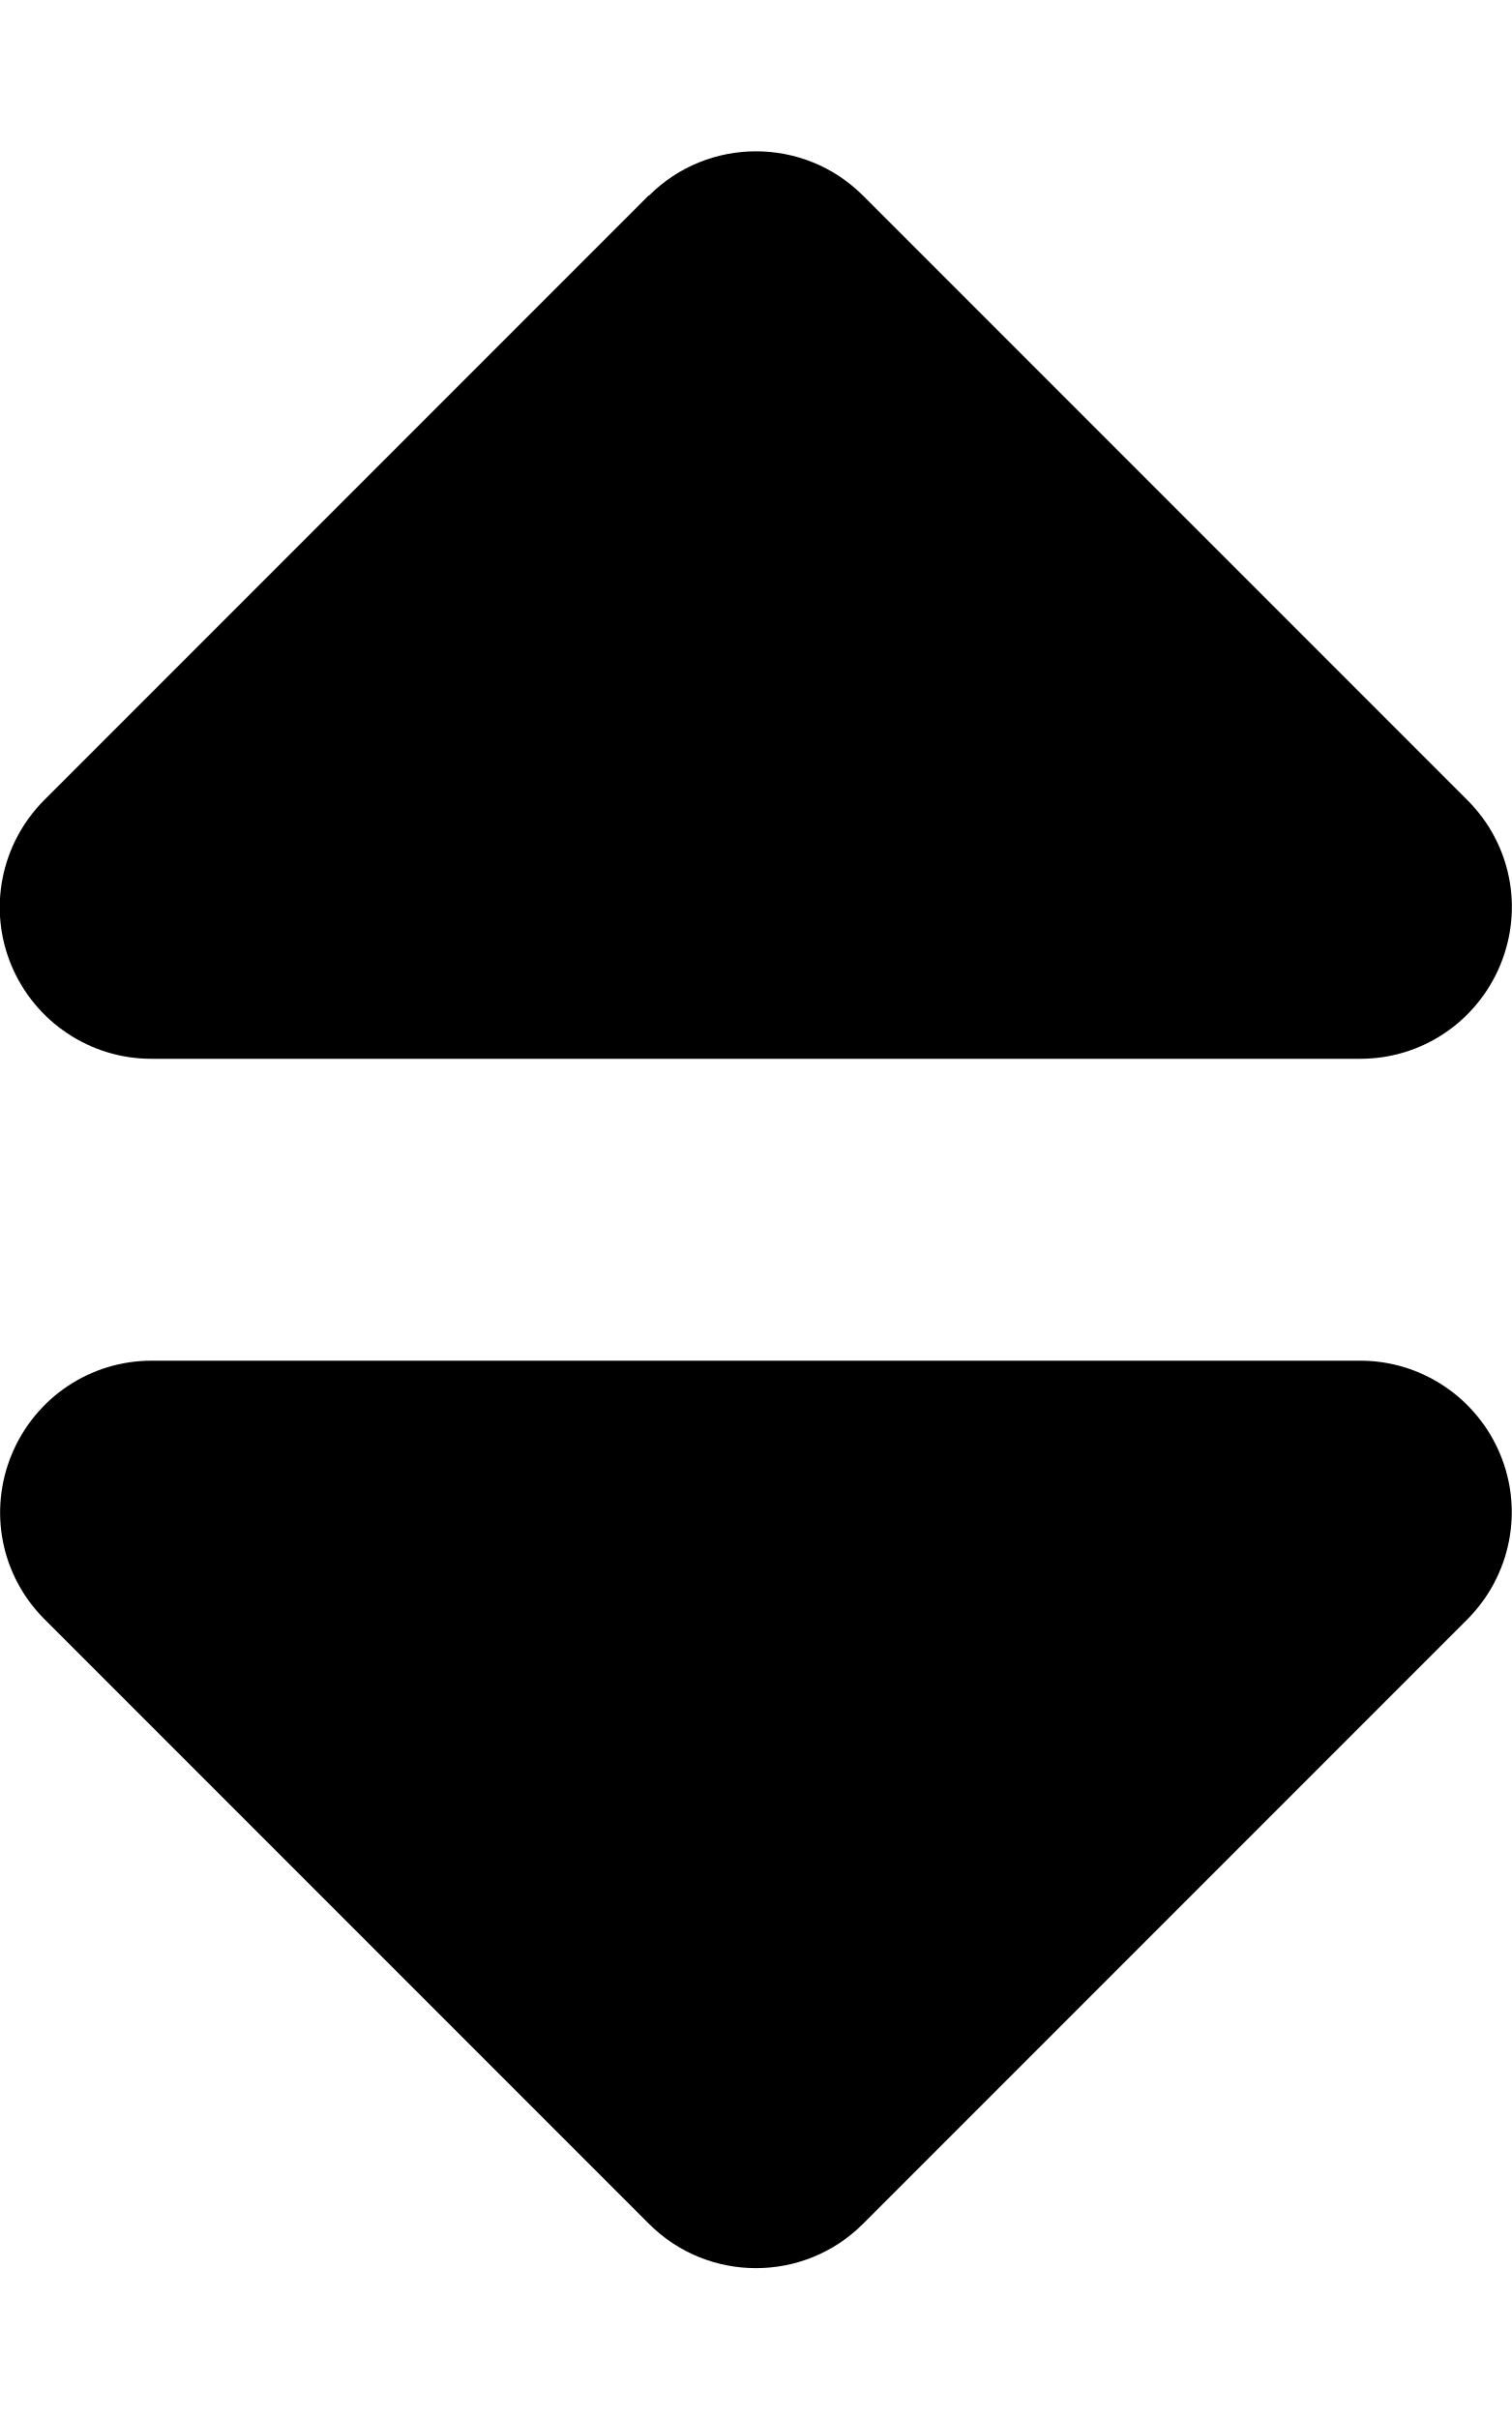
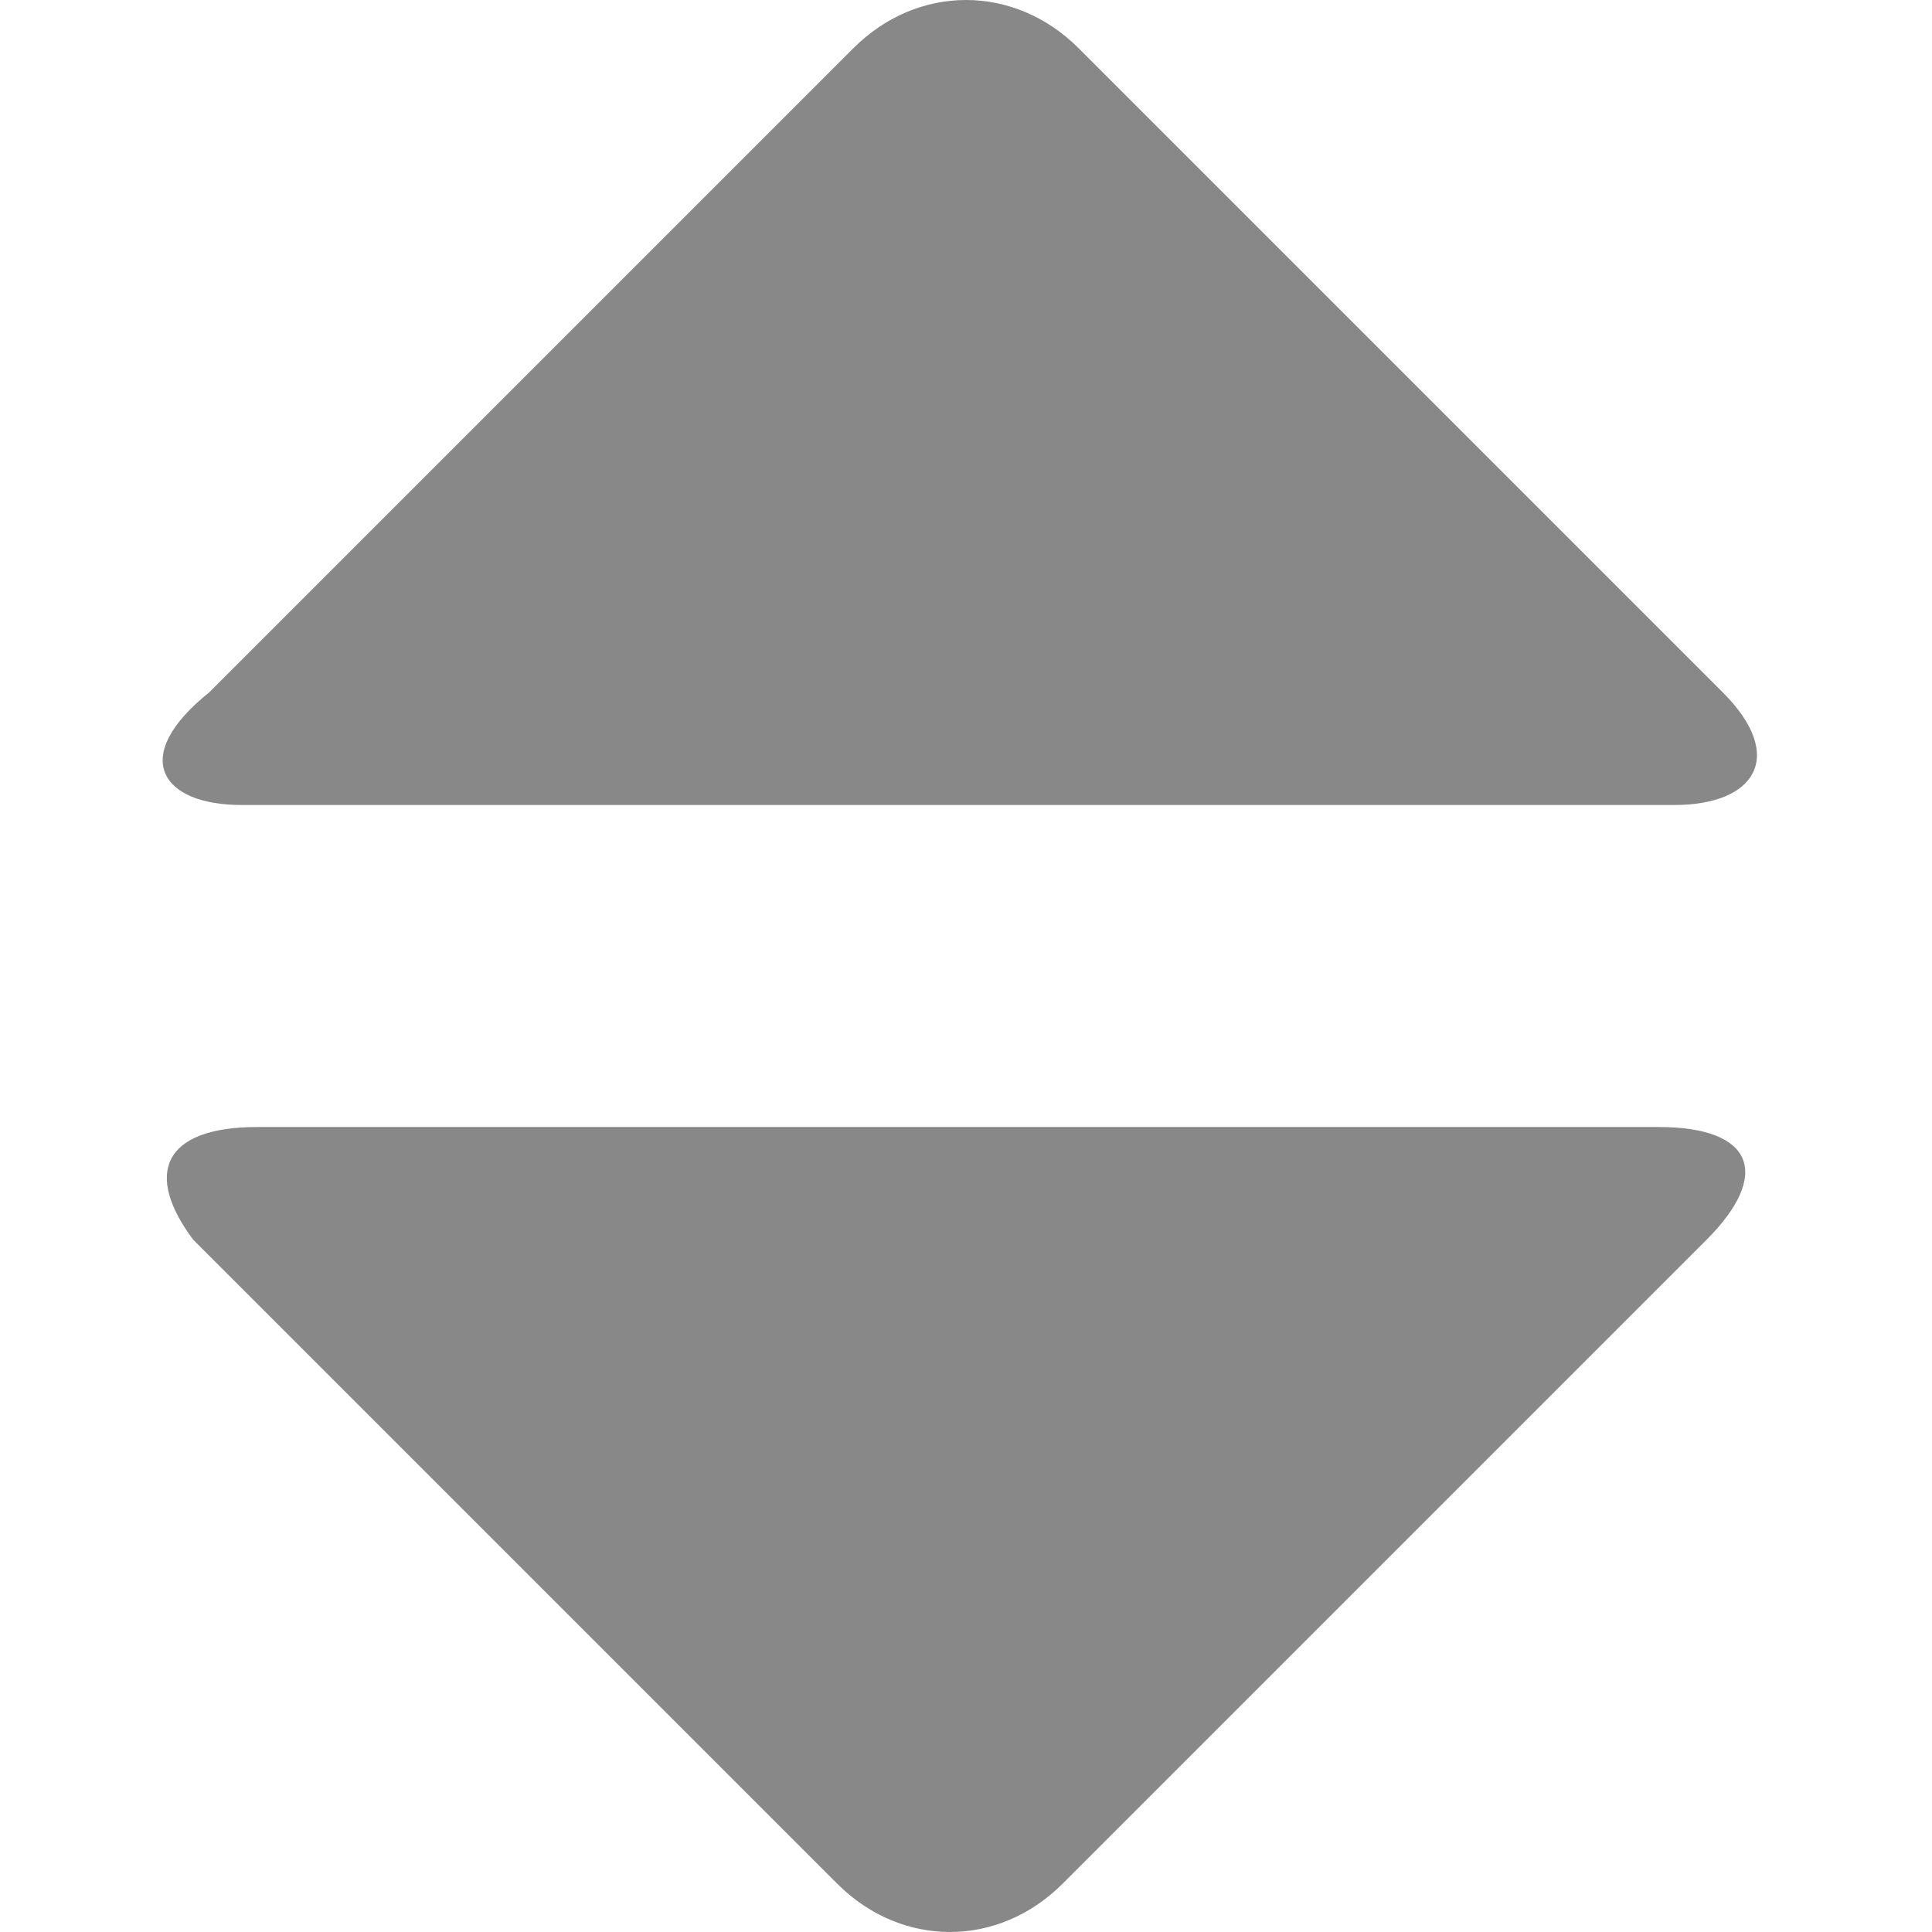
- <svg xmlns="http://www.w3.org/2000/svg" viewBox="0 0 320 512" preserveAspectRatio="xMinYMid meet">
-   <path d="M137.4 41.4c12.5-12.5 32.8-12.5 45.3 0l128 128c9.2 9.2 11.9 22.9 6.9 34.9s-16.6 19.8-29.6 19.8H32c-12.9 0-24.6-7.8-29.6-19.8s-2.2-25.7 6.9-34.9l128-128zm0 429.3l-128-128c-9.2-9.2-11.9-22.9-6.9-34.9s16.6-19.8 29.6-19.8H288c12.9 0 24.6 7.8 29.6 19.8s2.2 25.7-6.9 34.9l-128 128c-12.5 12.5-32.8 12.5-45.3 0z" />
+ <svg xmlns="http://www.w3.org/2000/svg" width="12" height="12" viewBox="-1 0 12 12" preserveAspectRatio="xMinYMid meet" overflow="visible">
+   <path d="M9.3 7c.6 0 .7.3.3.7l-4 4c-.4.4-1 .4-1.4 0l-4-4C-.1 7.3 0 7 .6 7h8.7zm.1-2c.5 0 .7-.3.3-.7l-4-4c-.4-.4-1-.4-1.4 0l-4 4c-.5.4-.3.7.2.7h8.9z" fill="#888" />
</svg>
